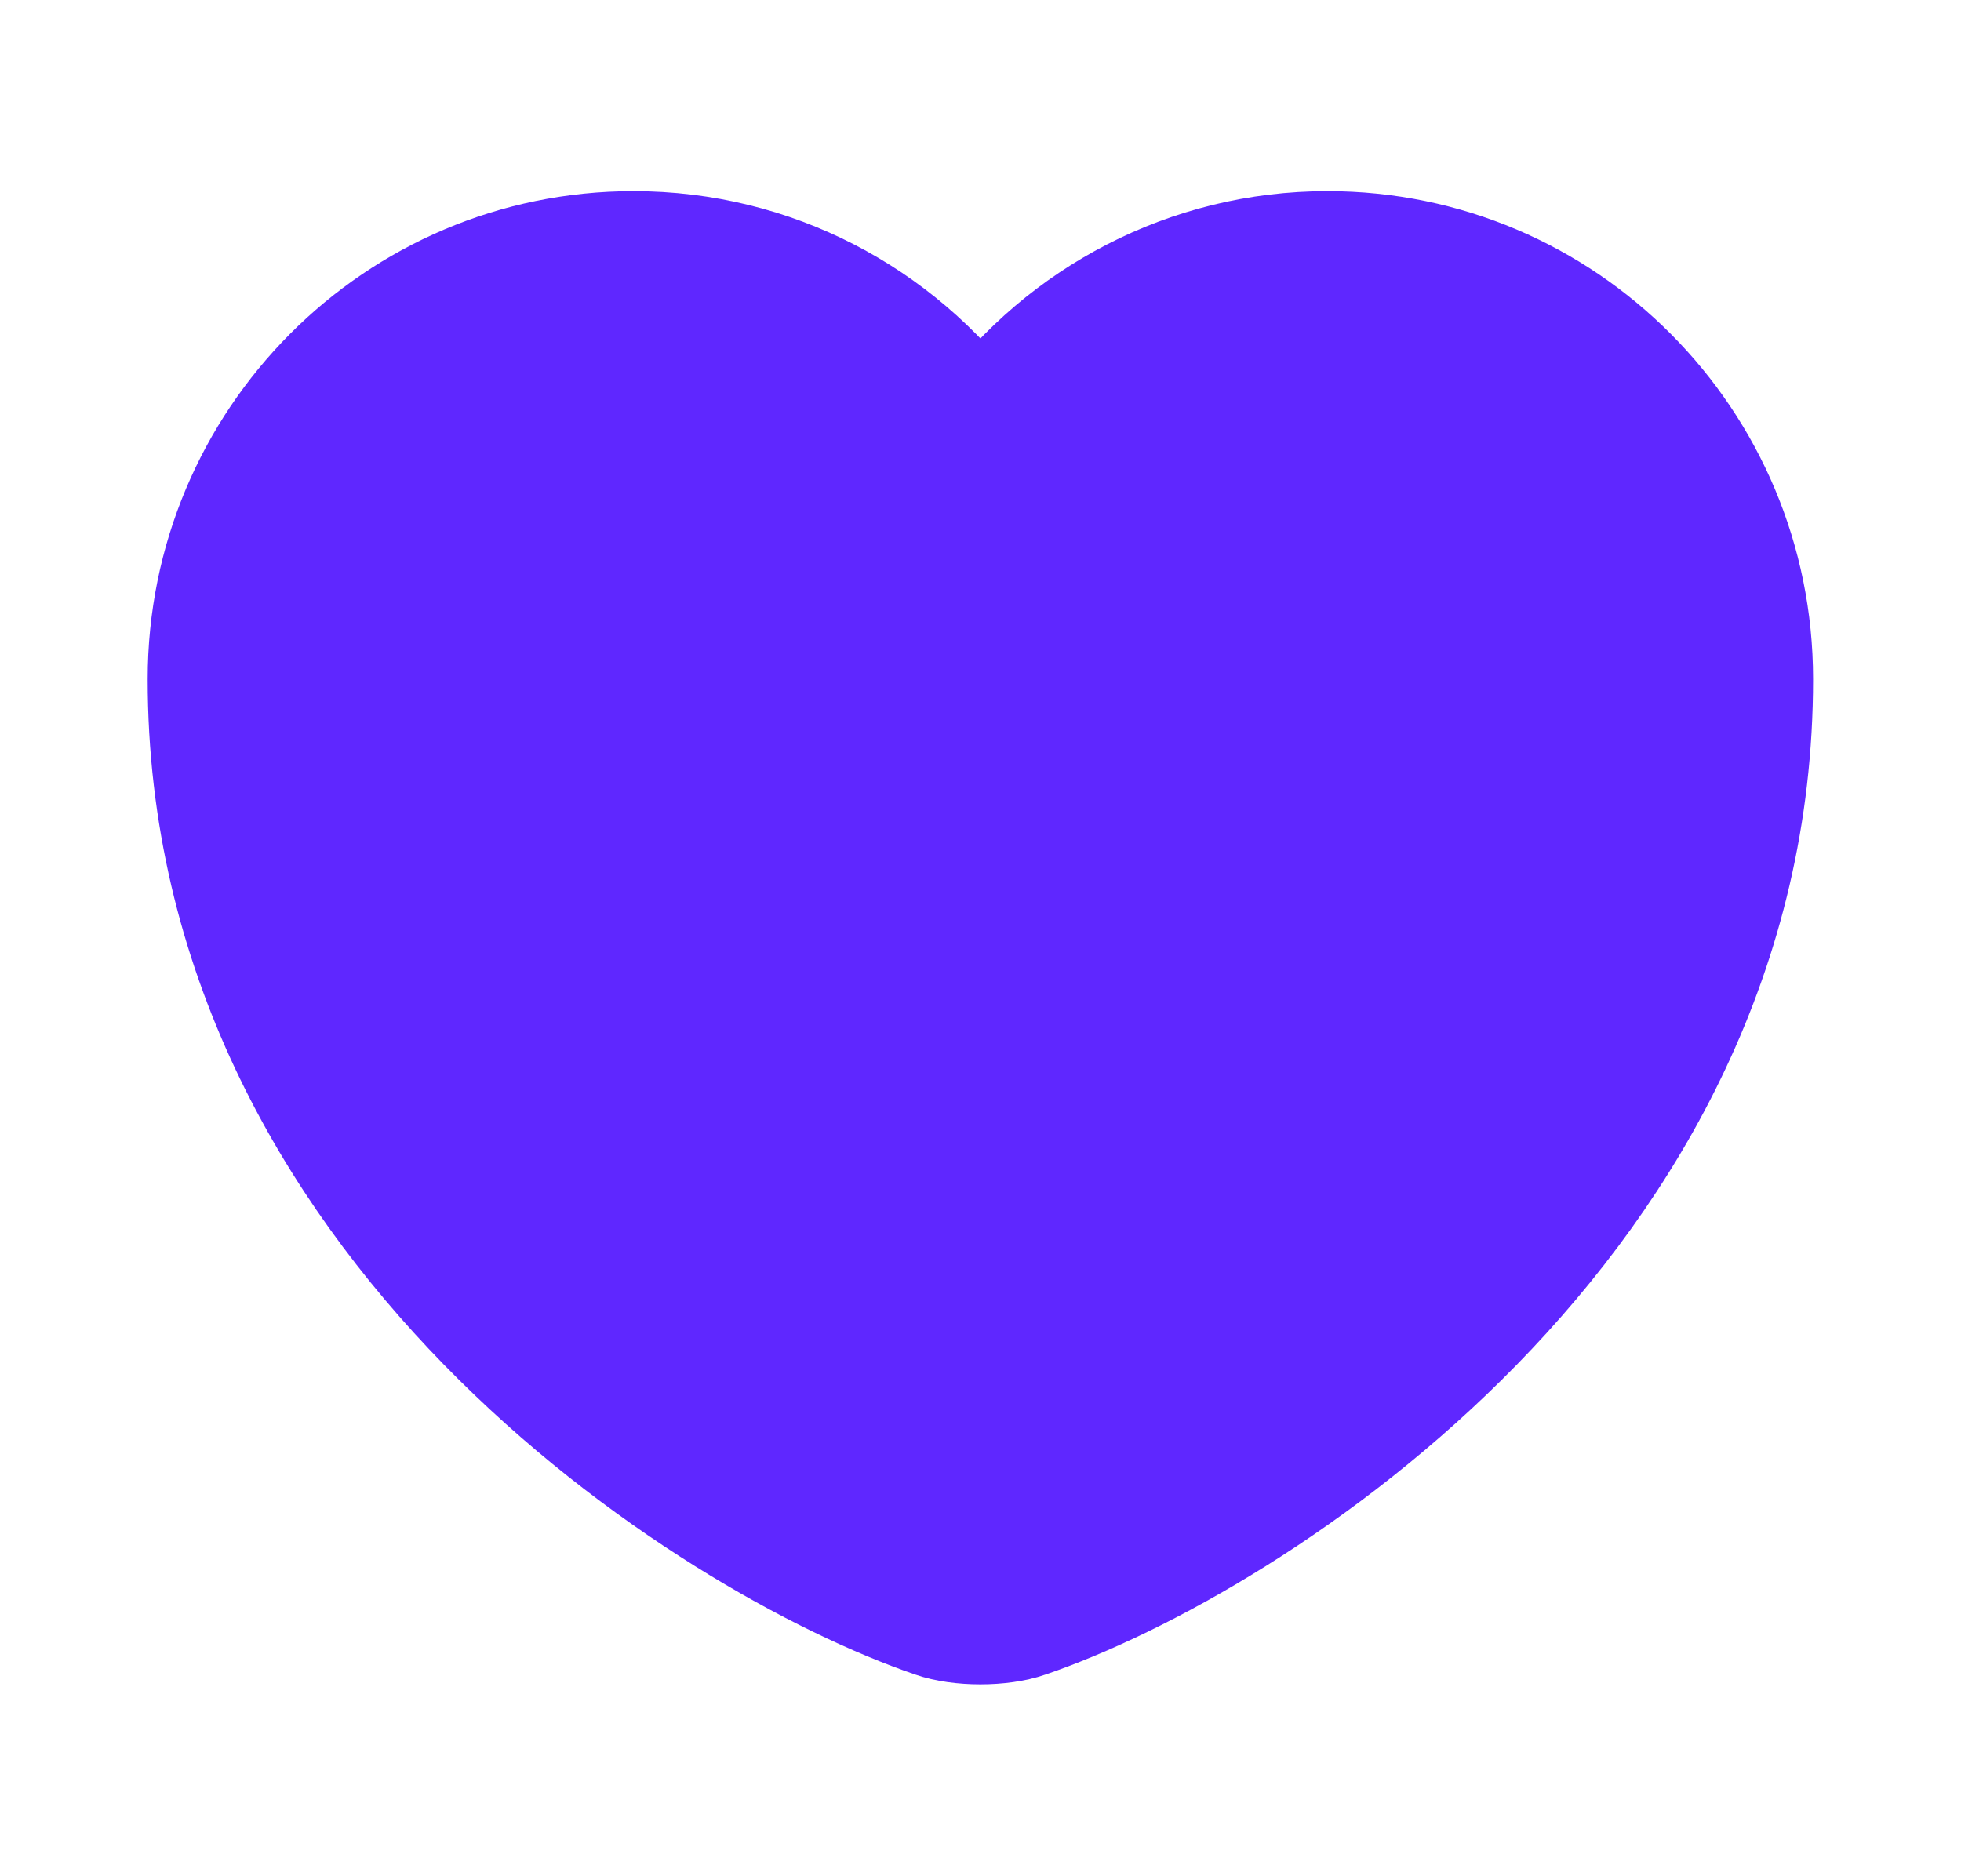
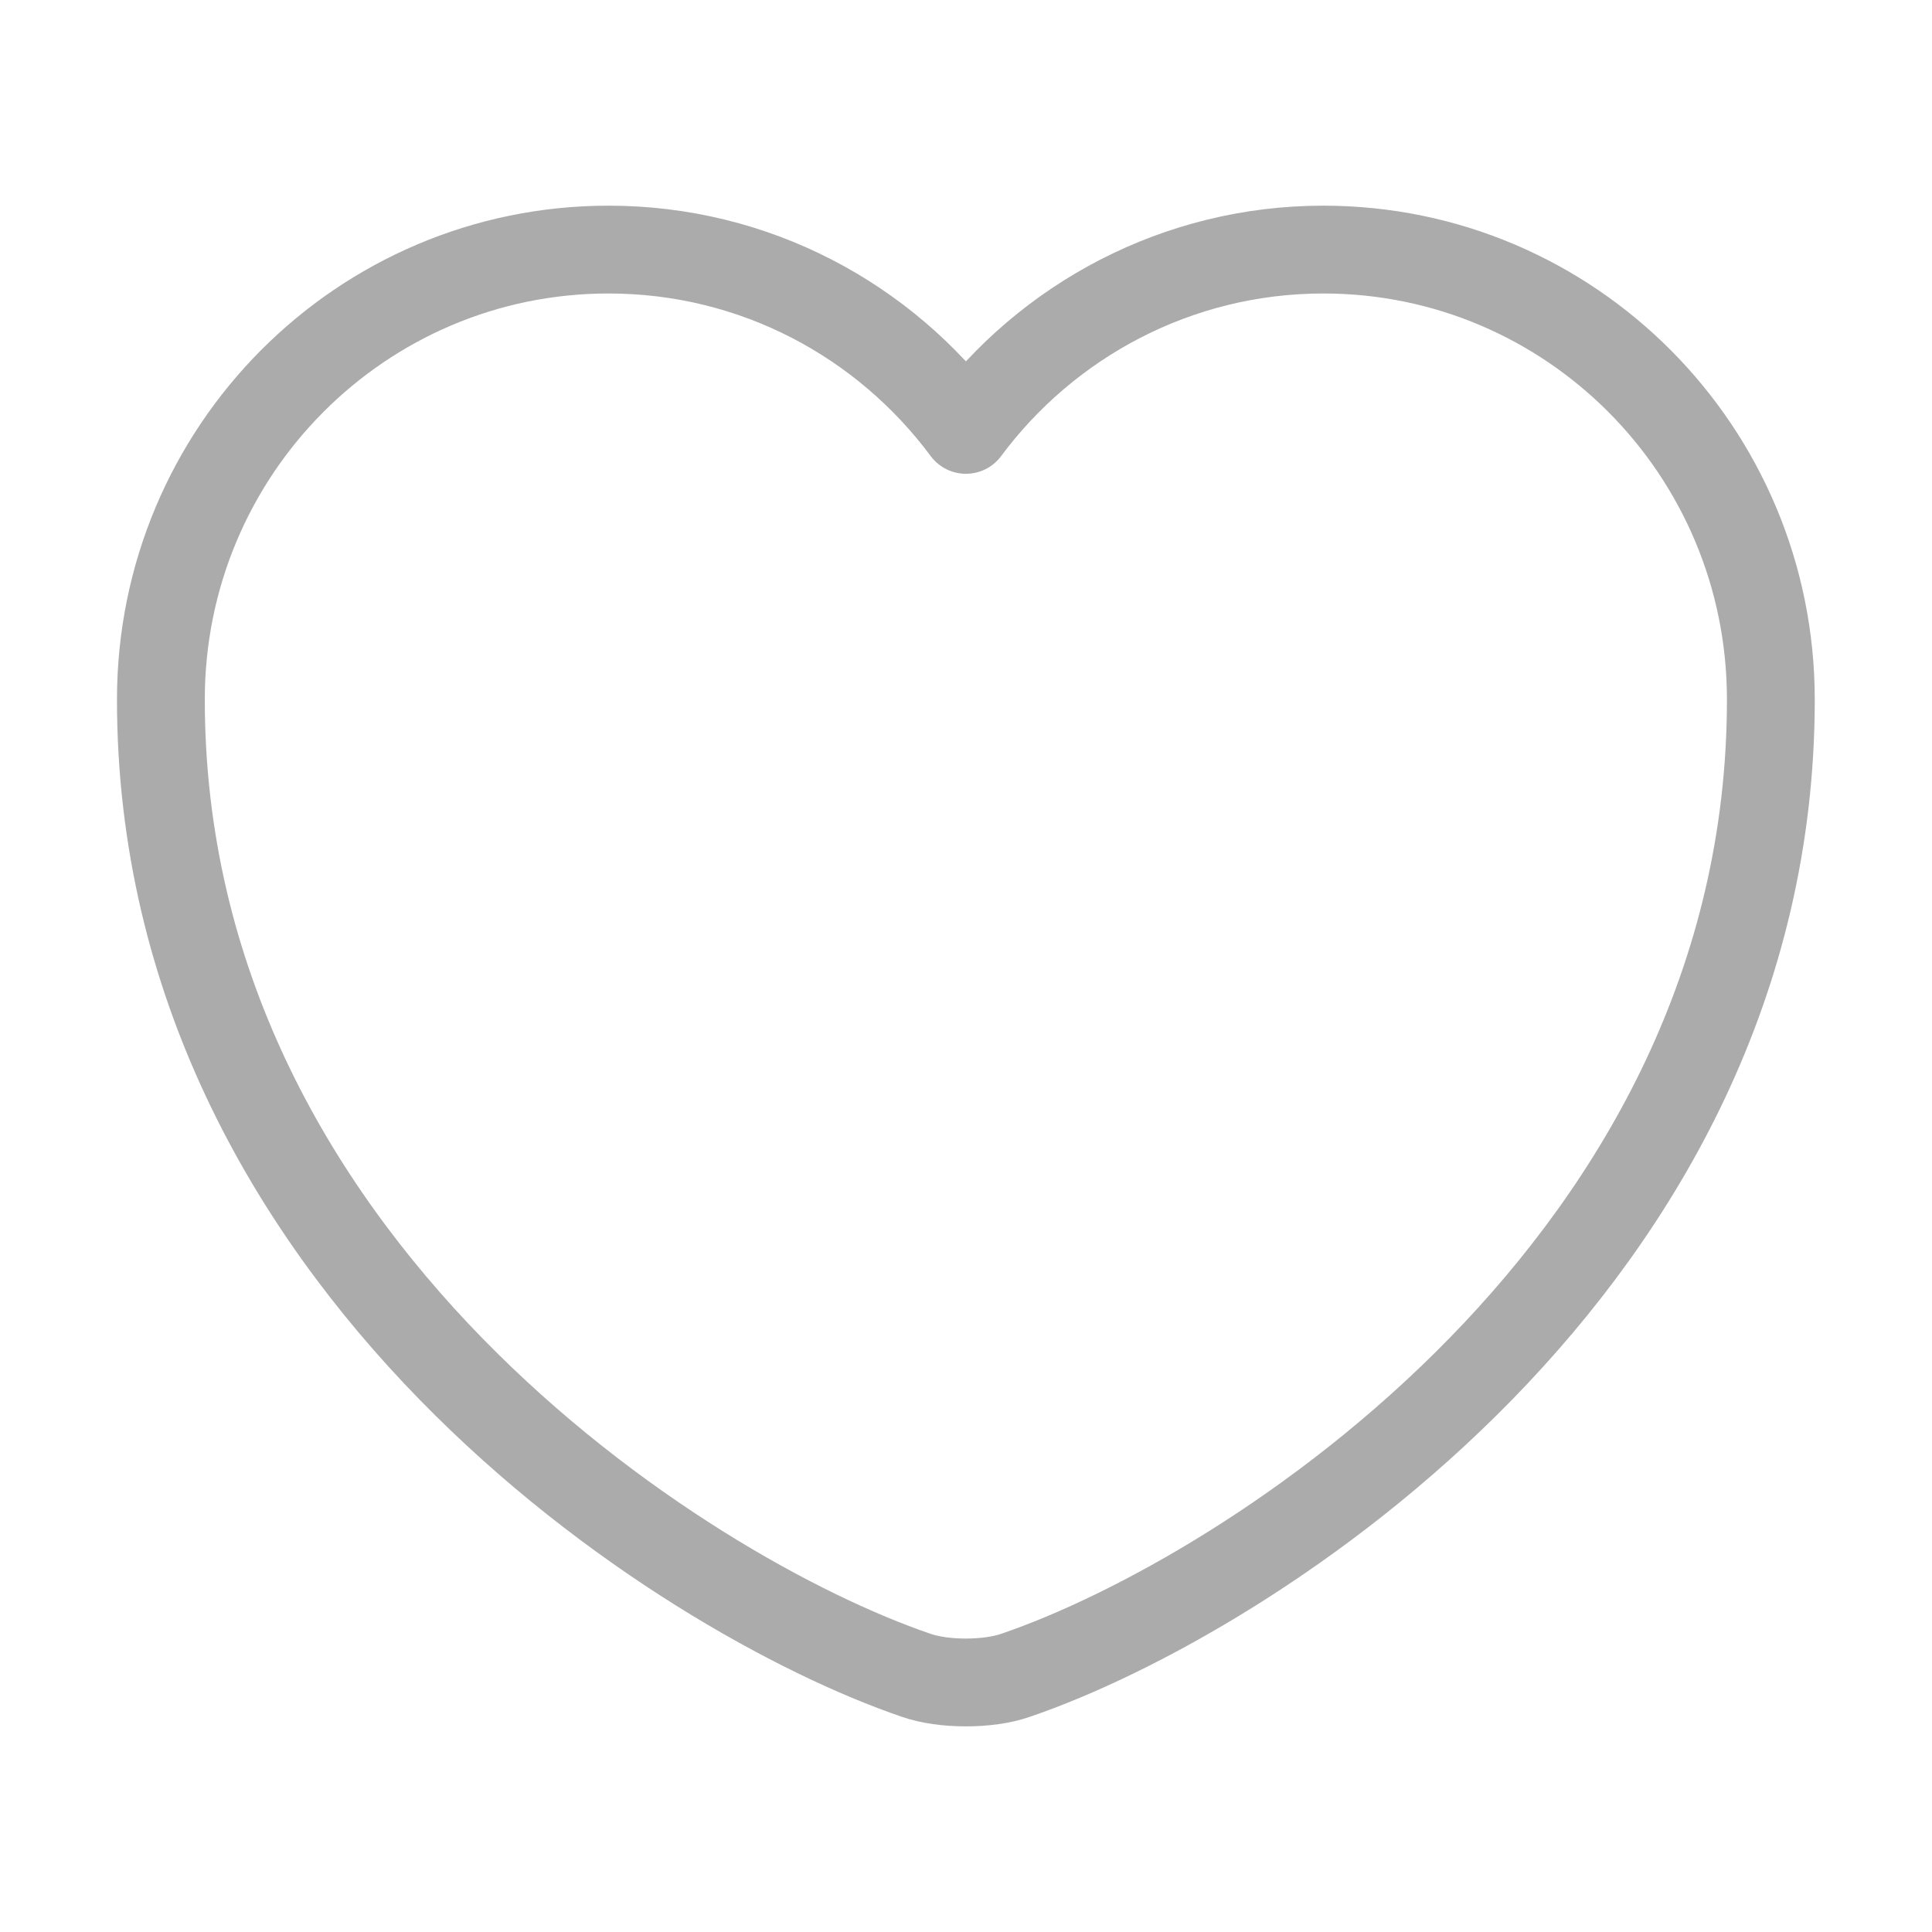
- <svg xmlns="http://www.w3.org/2000/svg" width="23" height="22" viewBox="0 0 23 22" fill="none">
-   <path d="M12.067 19.076C11.755 19.186 11.242 19.186 10.93 19.076C8.272 18.169 2.332 14.383 2.332 7.966C2.332 5.133 4.615 2.842 7.429 2.842C9.097 2.842 10.573 3.648 11.499 4.895C12.425 3.648 13.909 2.842 15.569 2.842C18.383 2.842 20.665 5.133 20.665 7.966C20.665 14.383 14.725 18.169 12.067 19.076Z" fill="#5F27FF" stroke="#5F27FF" stroke-width="1.2" stroke-linecap="round" stroke-linejoin="round" />
+ <svg xmlns="http://www.w3.org/2000/svg" width="22" height="22" viewBox="0 0 22 22" fill="none">
+   <path d="M11.567 19.076C11.255 19.186 10.742 19.186 10.43 19.076C7.772 18.169 1.832 14.383 1.832 7.966C1.832 5.133 4.115 2.842 6.929 2.842C8.597 2.842 10.073 3.648 10.999 4.895C11.925 3.648 13.409 2.842 15.069 2.842C17.883 2.842 20.165 5.133 20.165 7.966C20.165 14.383 14.225 18.169 11.567 19.076Z" stroke="black" stroke-opacity="0.33" stroke-linecap="round" stroke-linejoin="round" />
</svg>
